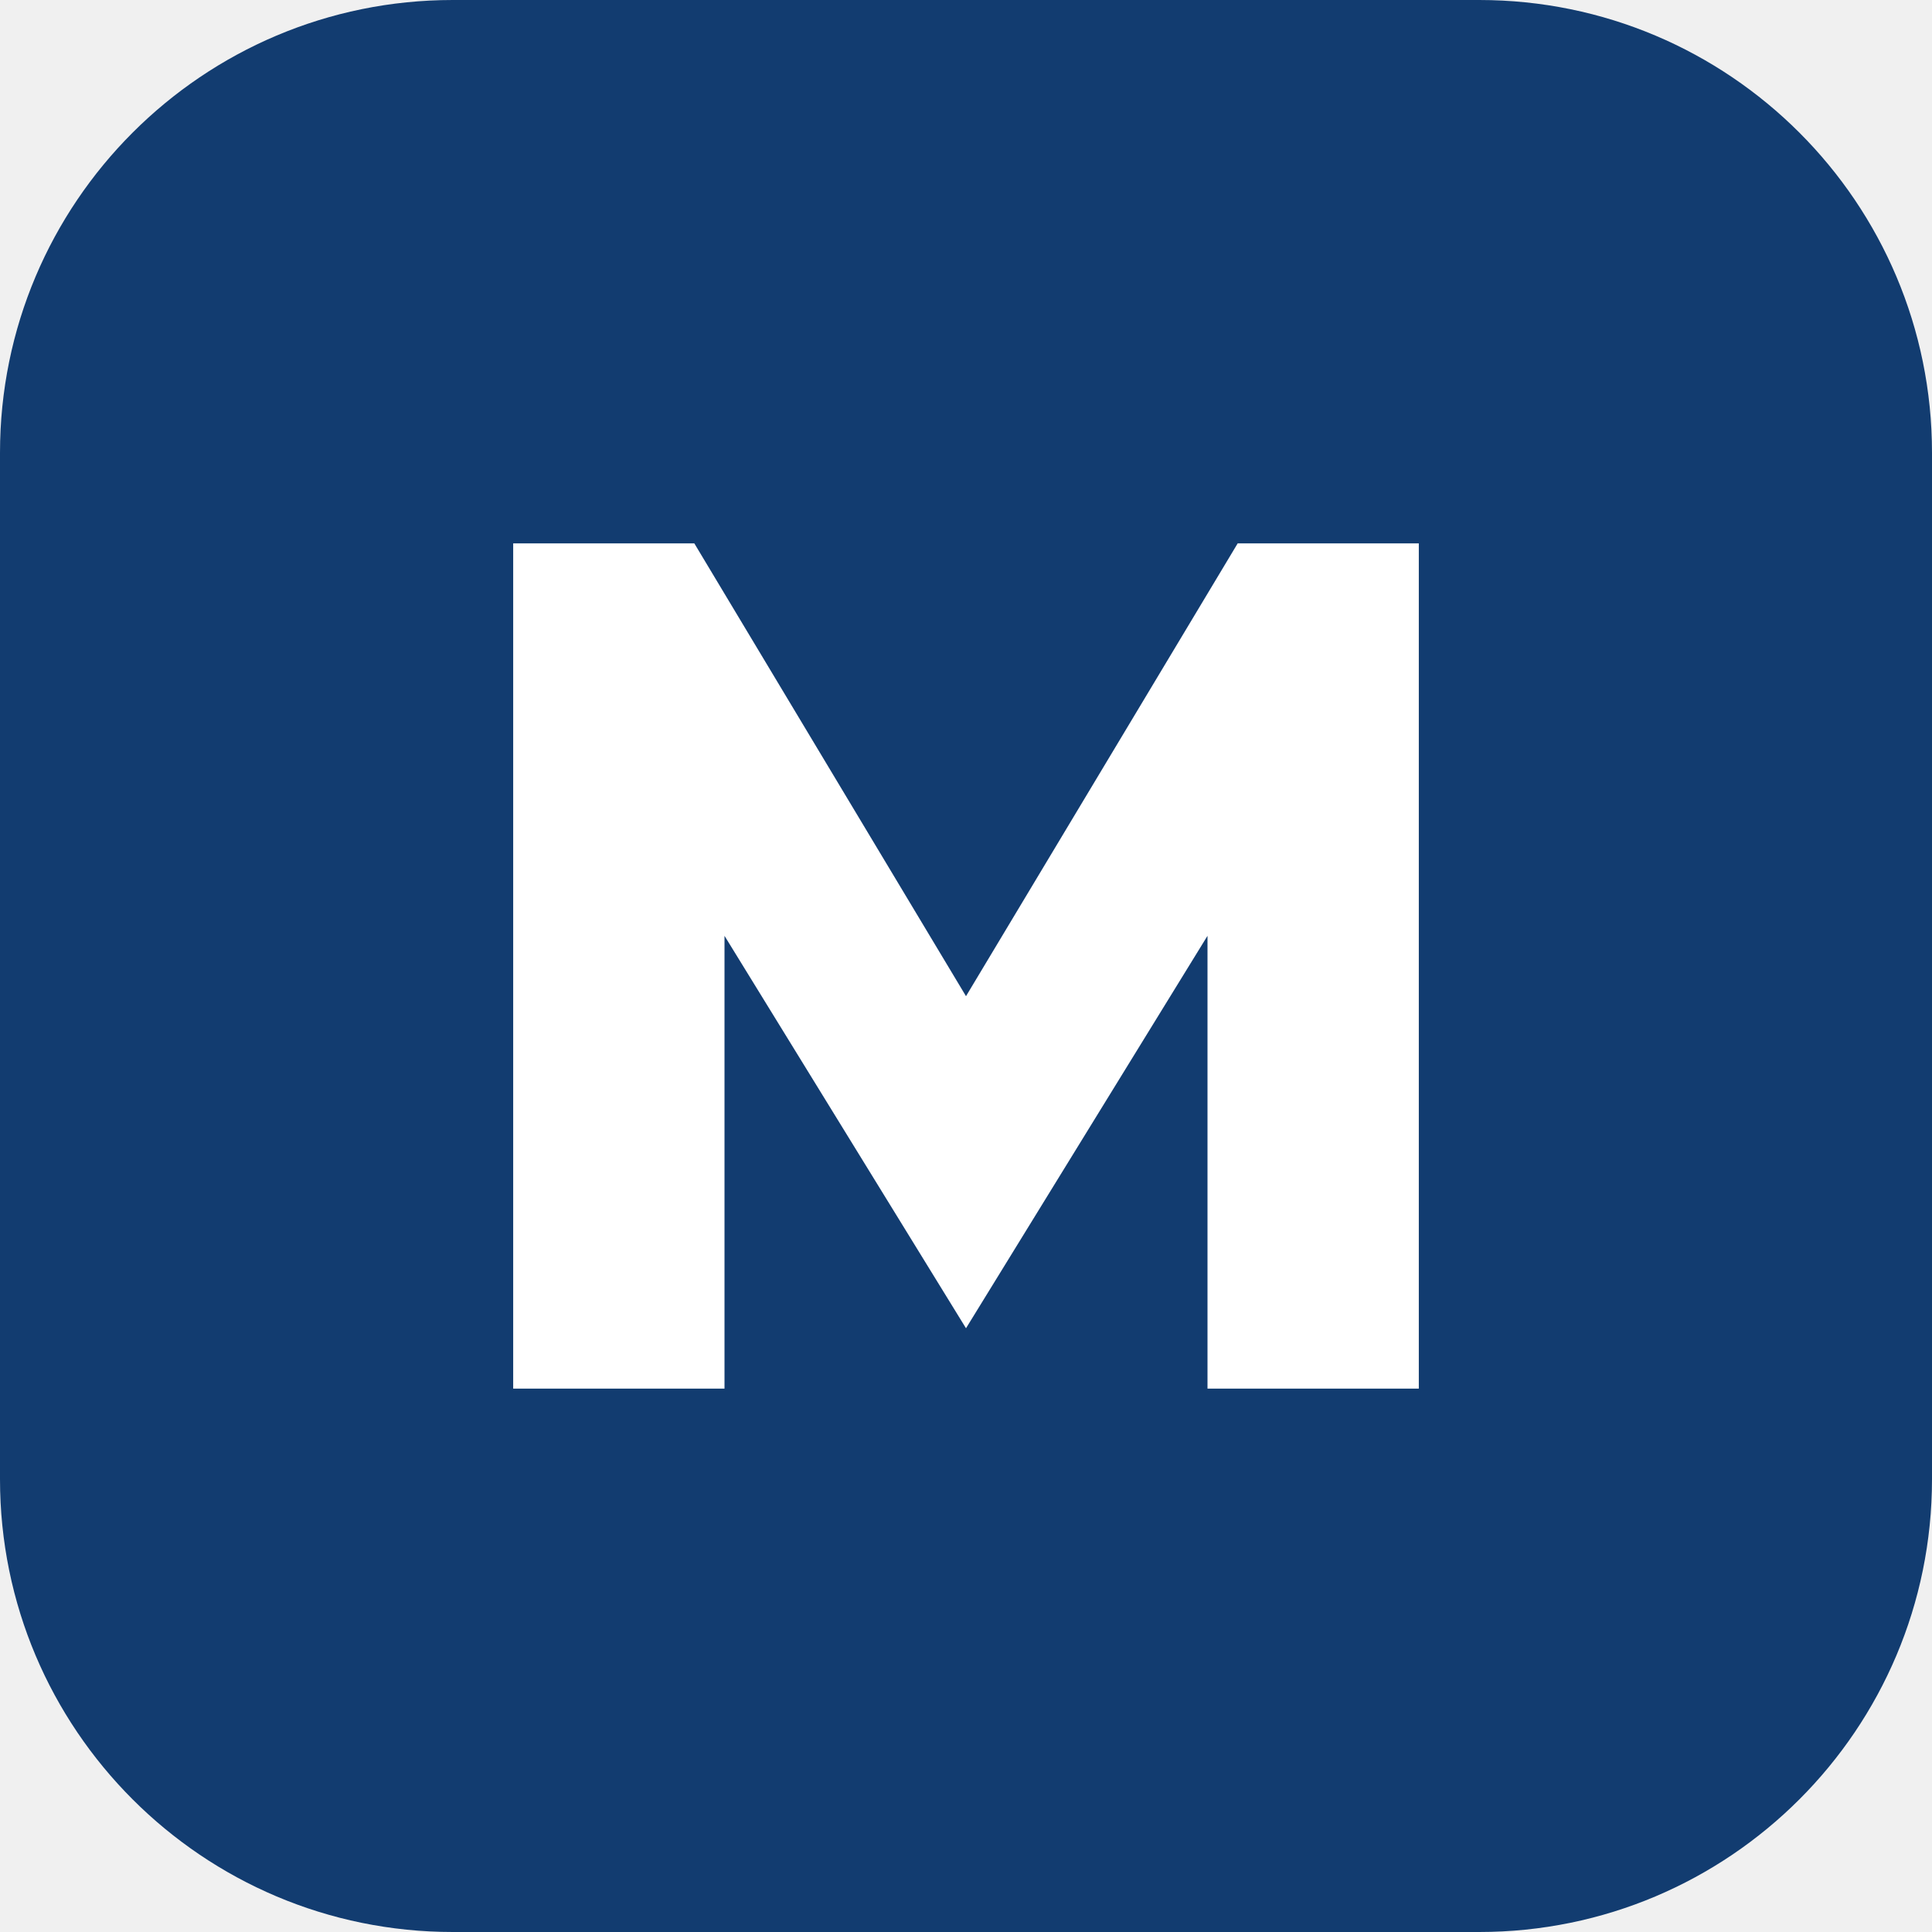
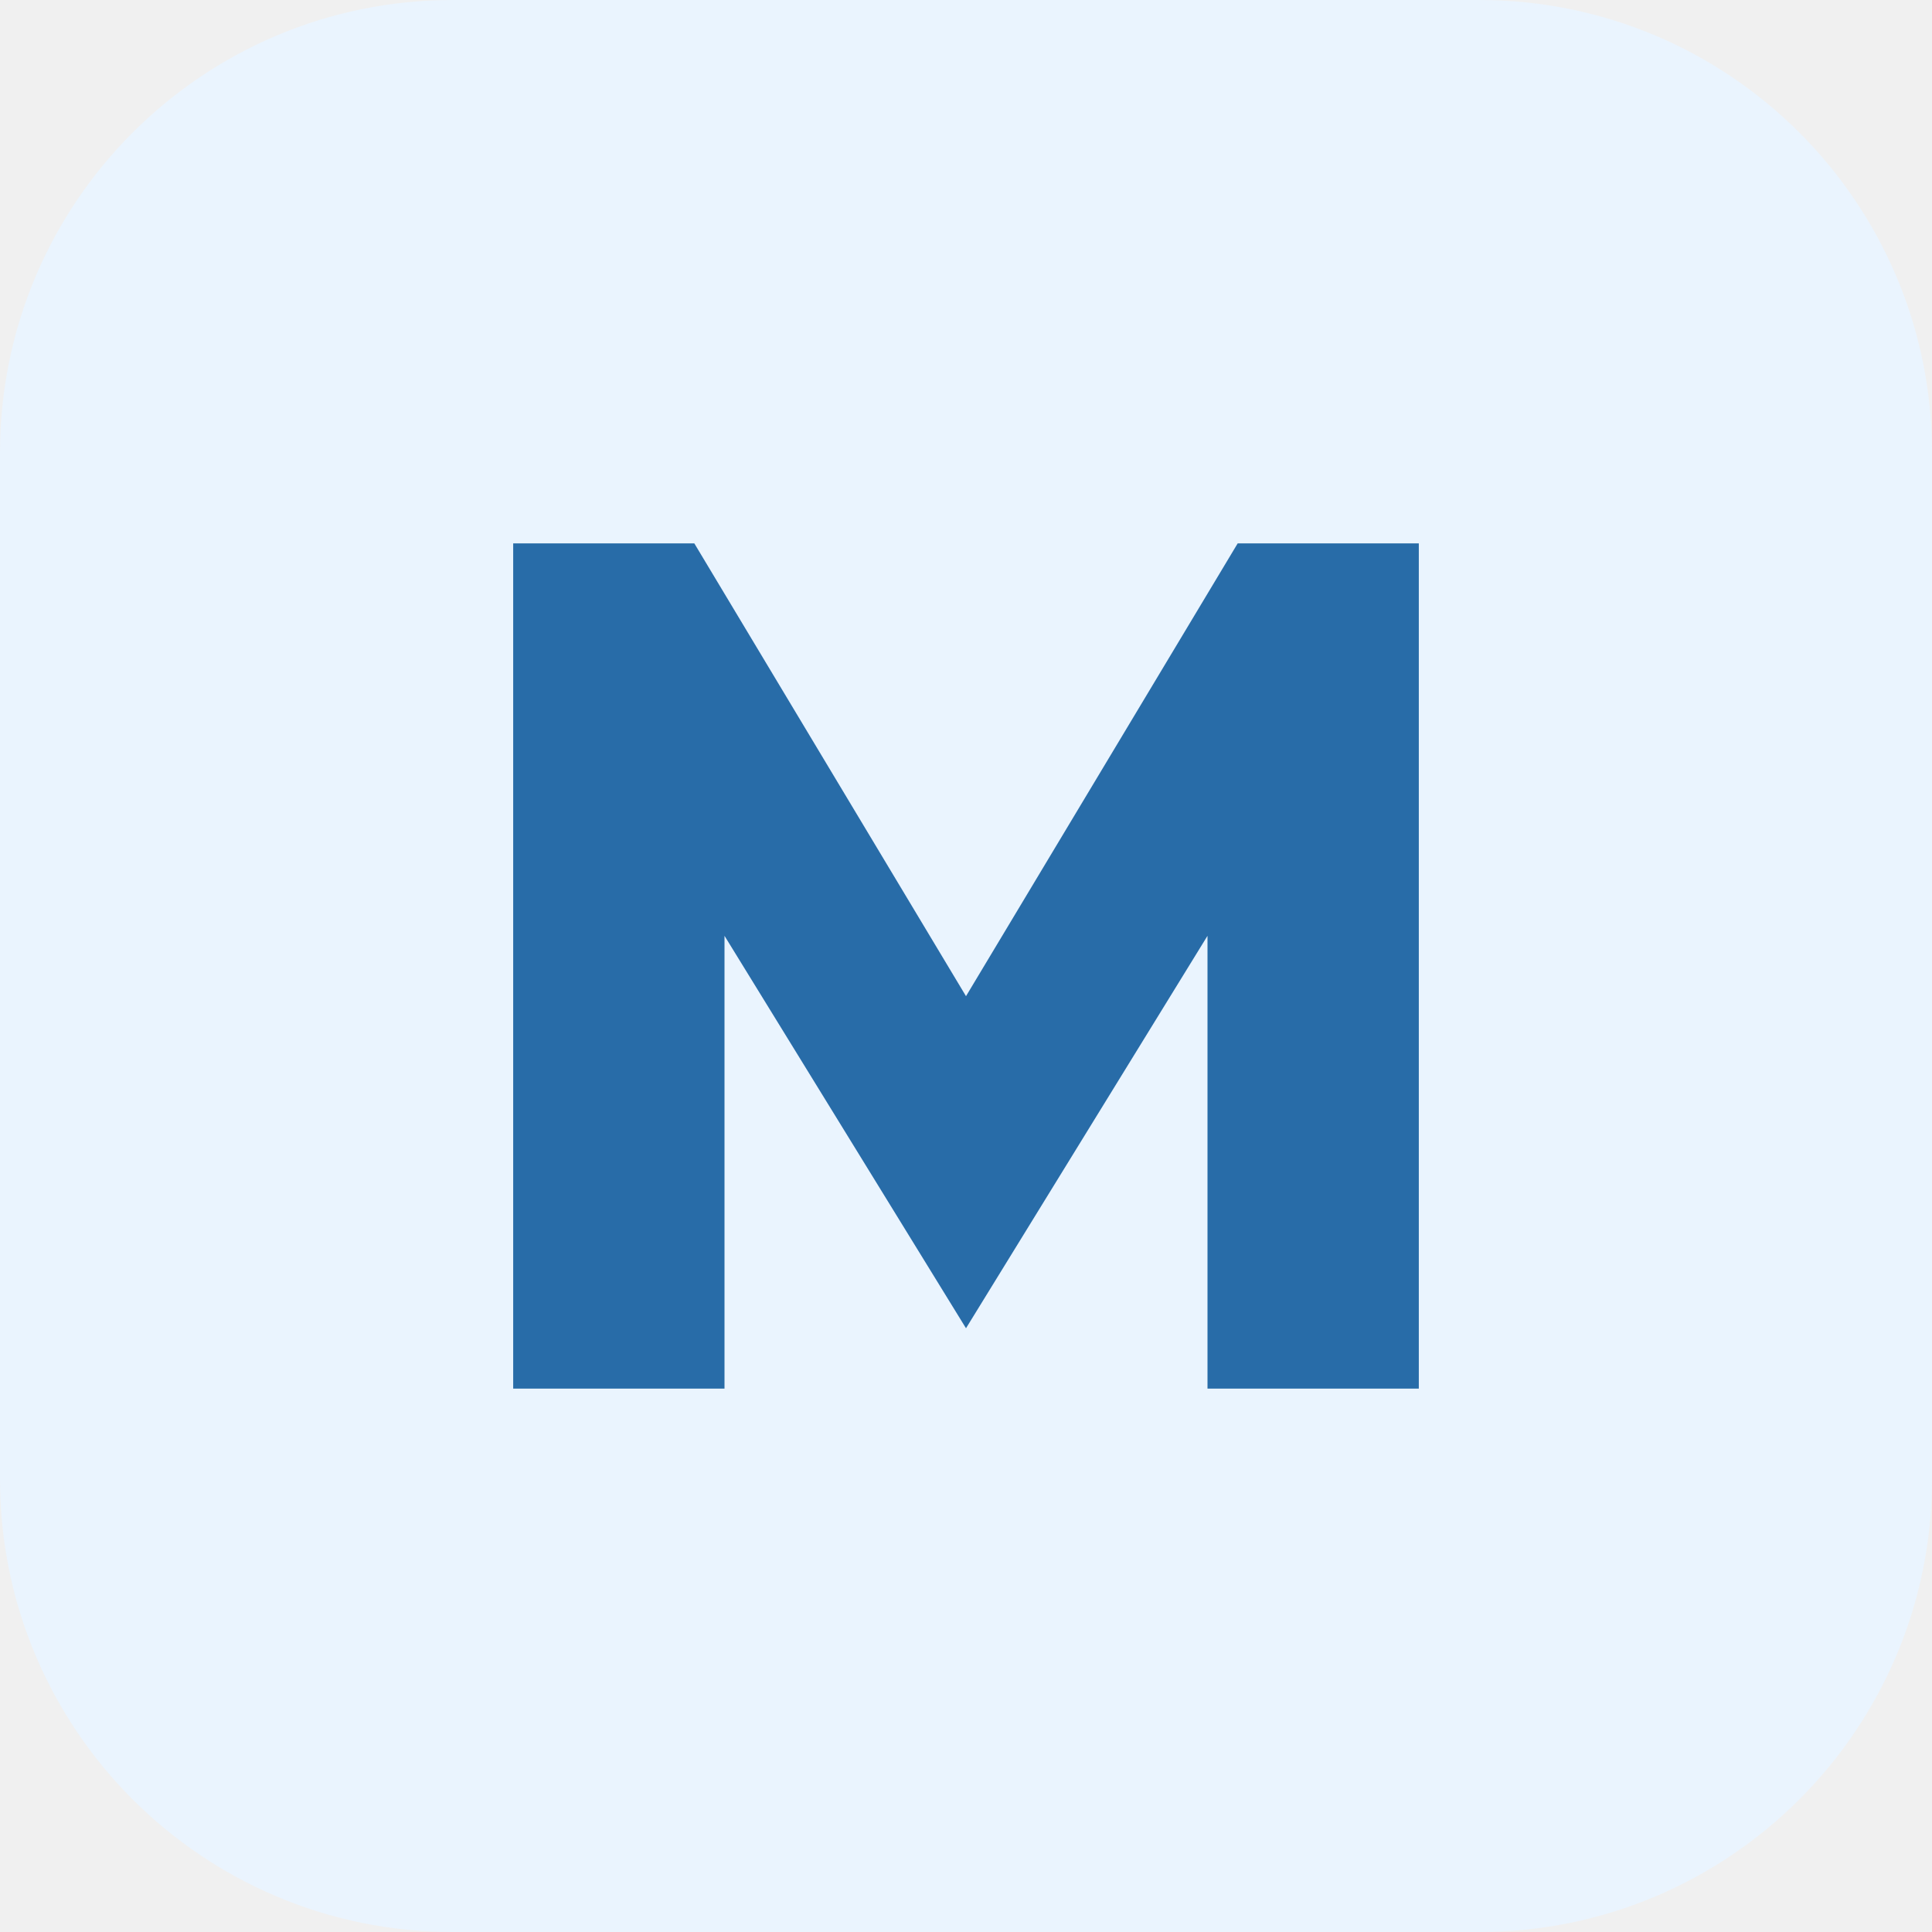
<svg xmlns="http://www.w3.org/2000/svg" viewBox="0 0 64 64">
-   <rect width="64" height="64" rx="15" fill="#123c70" />
-   <path d="M17 46V18h6l9 15 9-15h6v28h-7V31l-8 13-8-13v15Z" fill="white" />
+   <rect width="64" height="64" rx="15" fill="#eaf4fe" />
+   <path d="M17 46V18h6l9 15 9-15h6v28h-7V31l-8 13-8-13v15Z" fill="#286ca8" />
</svg>
